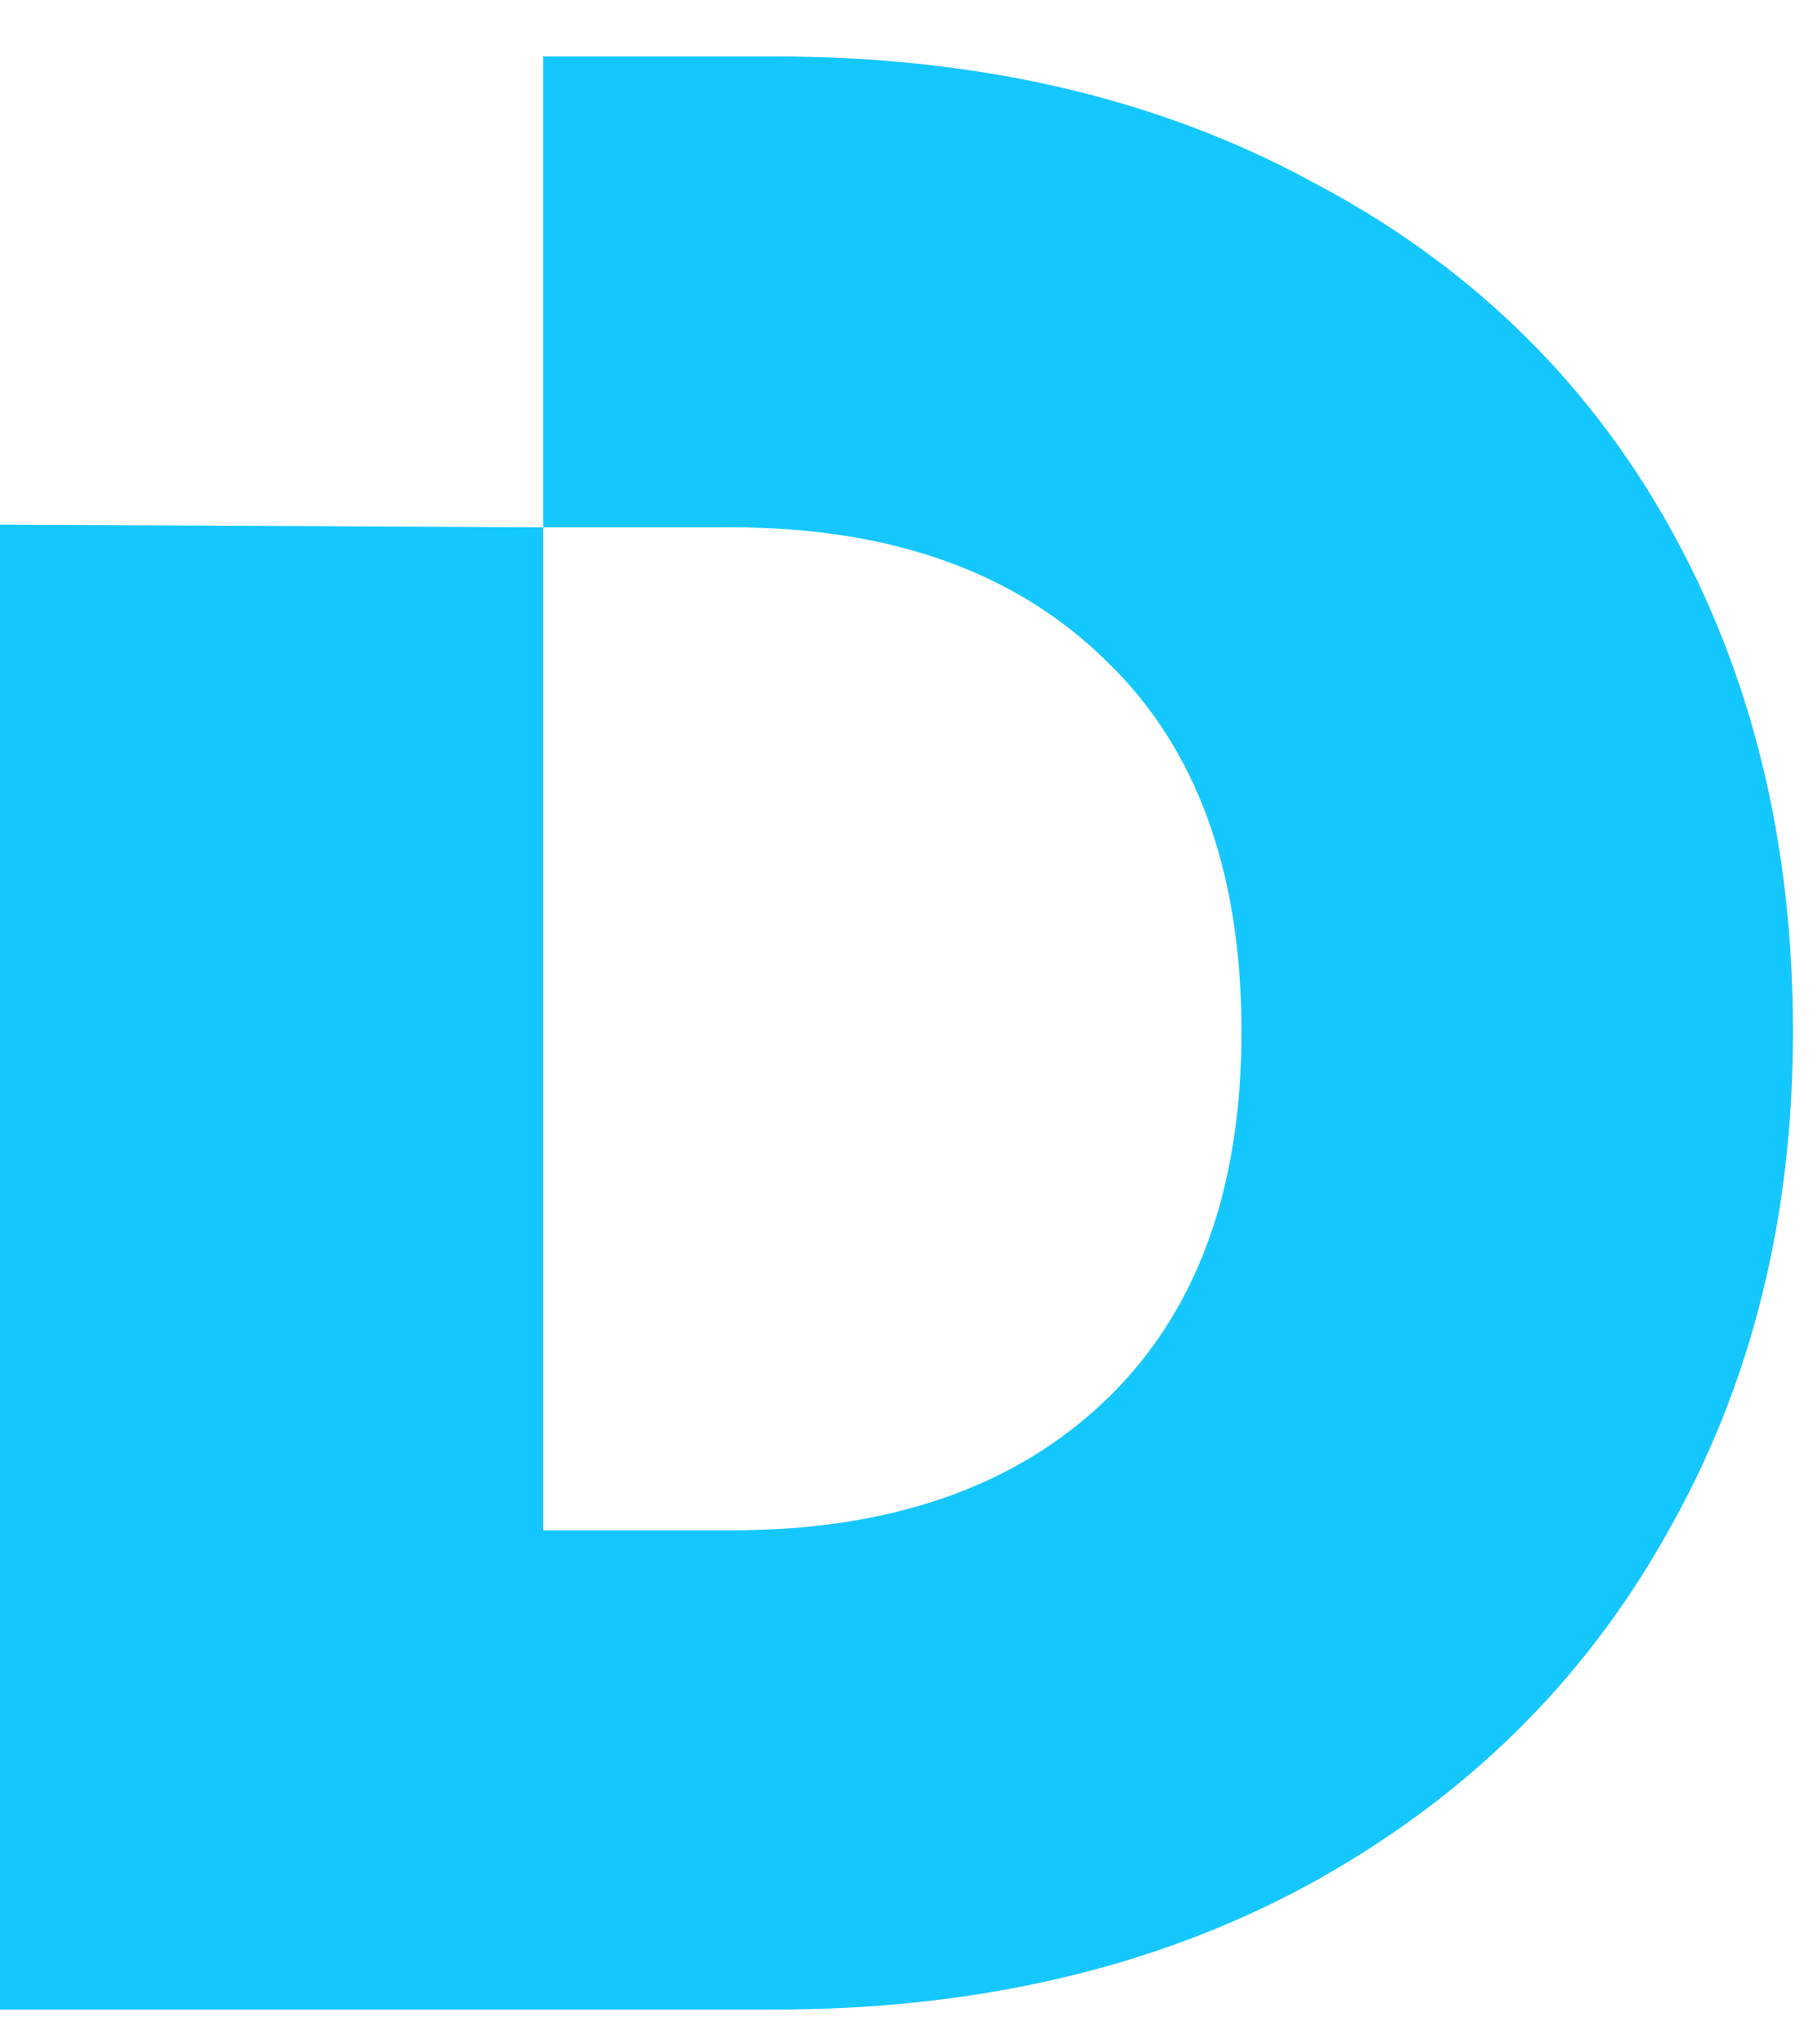
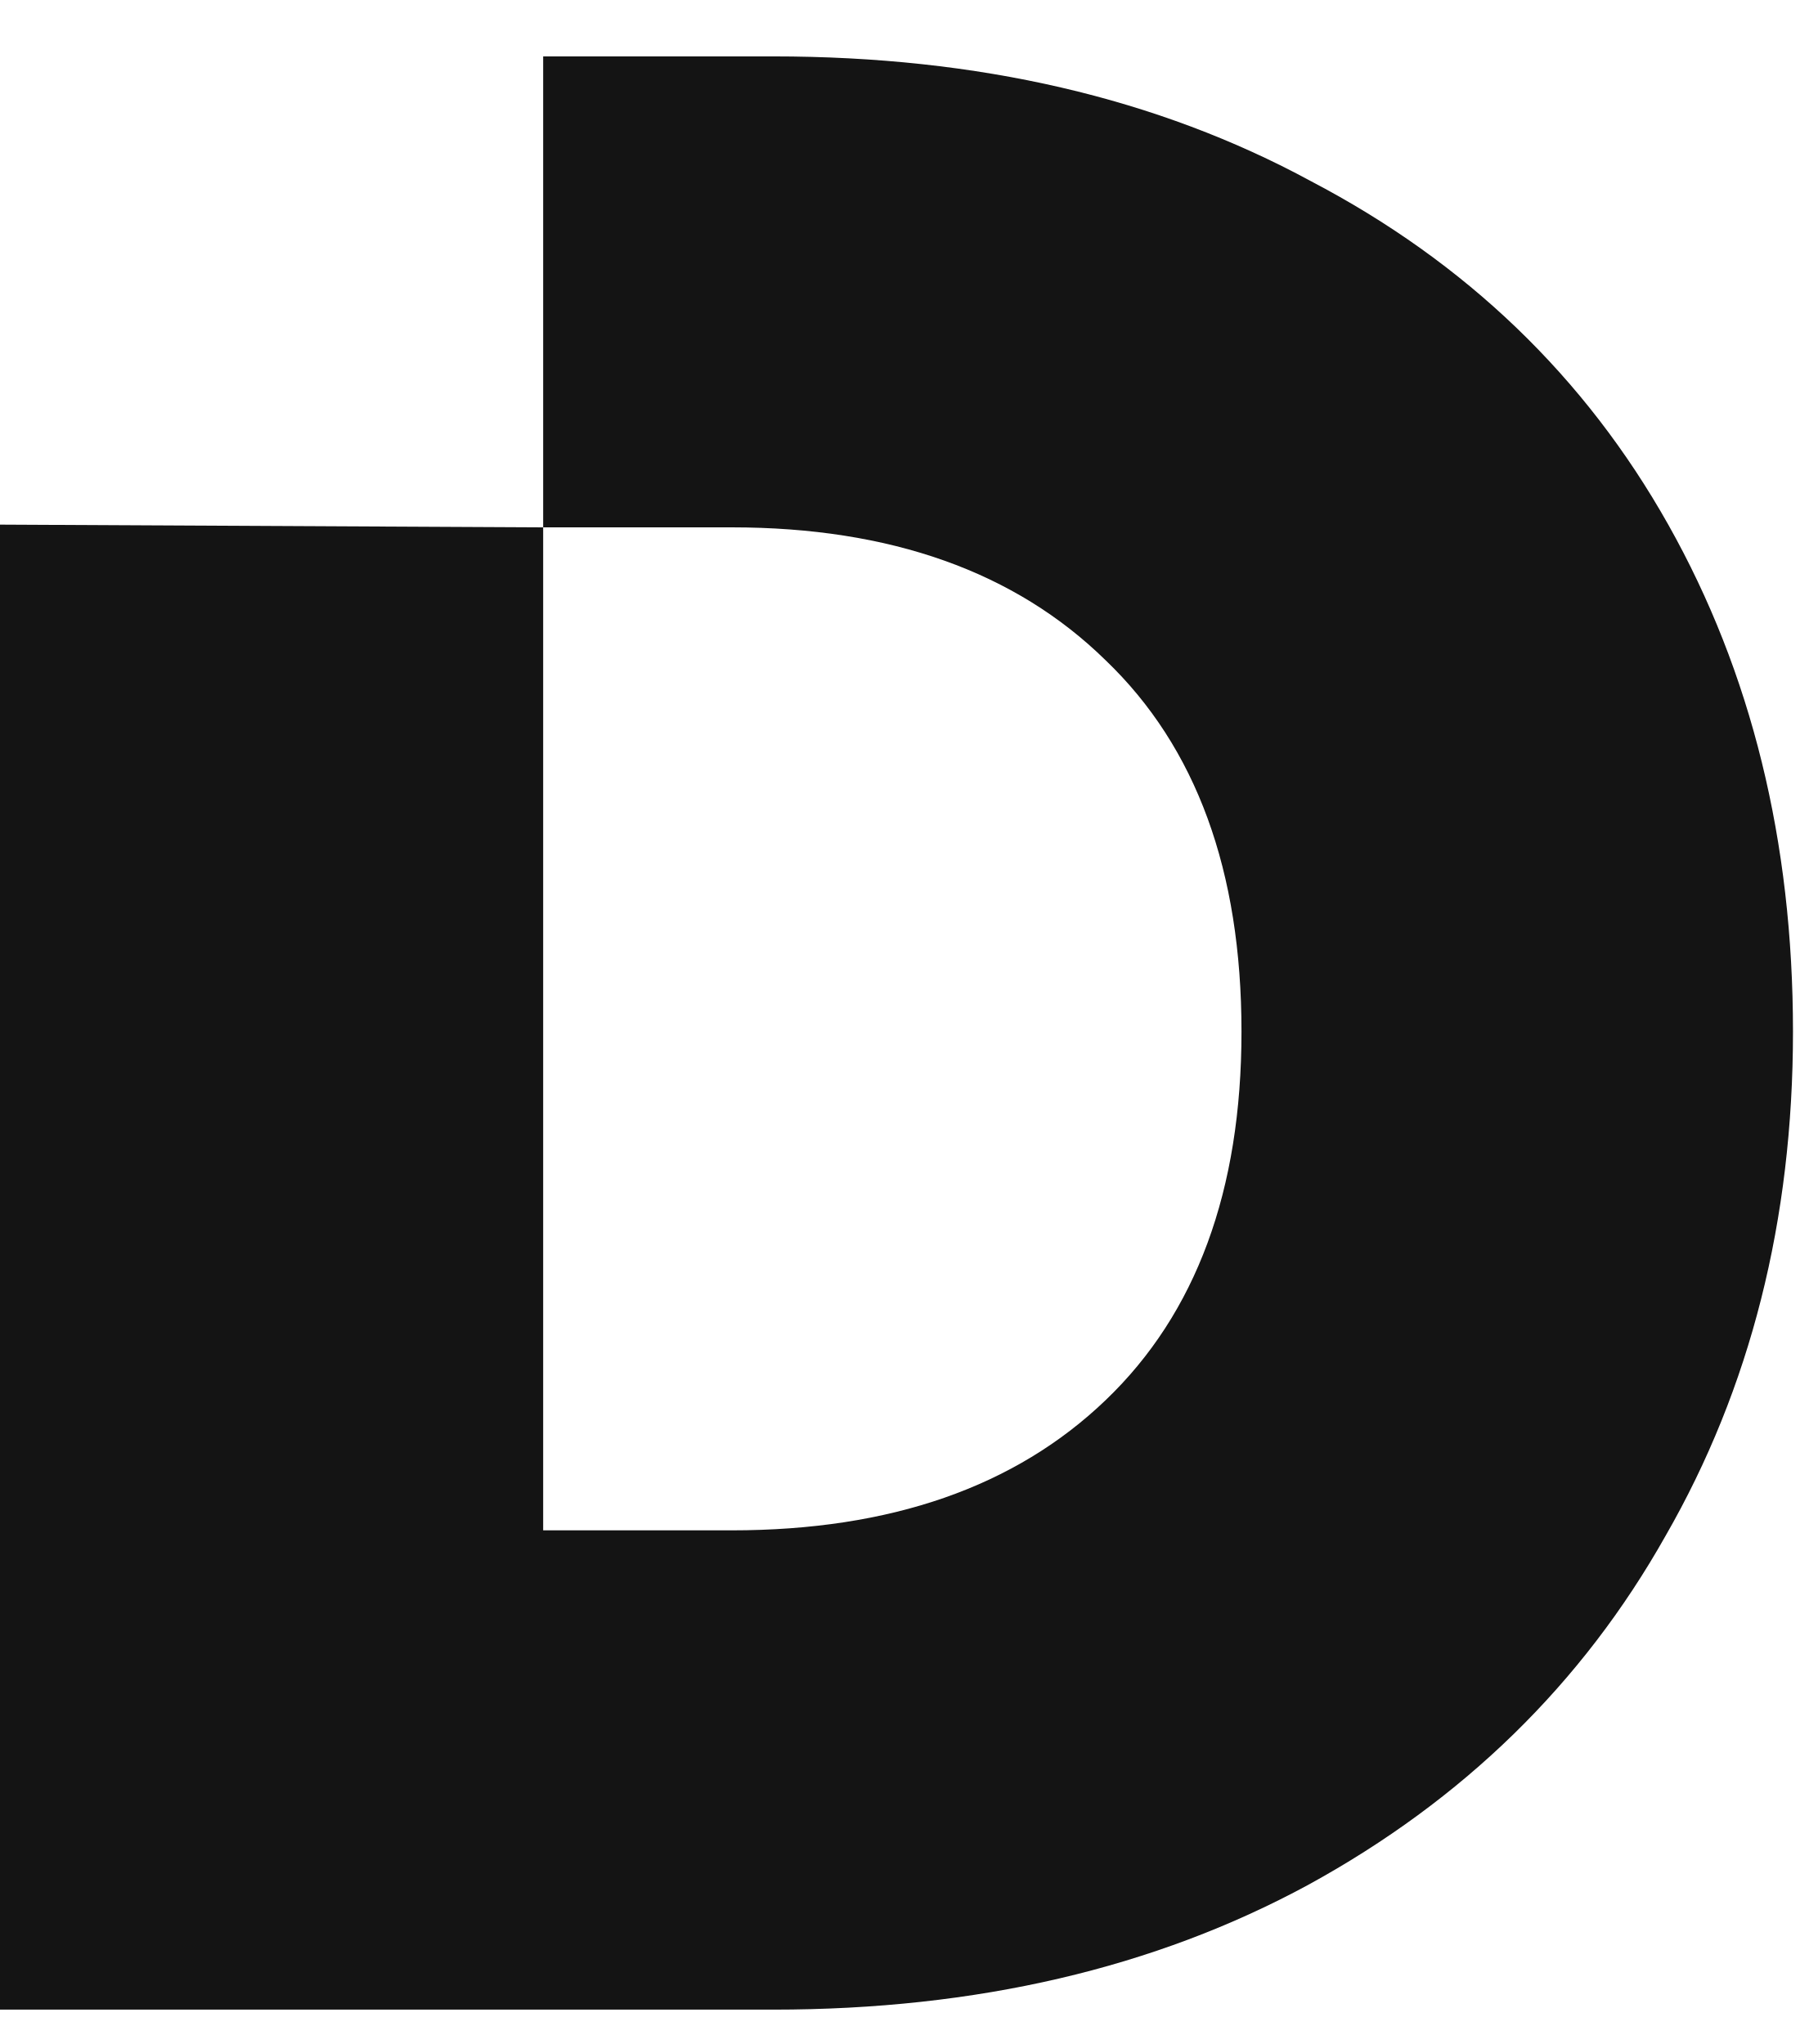
<svg xmlns="http://www.w3.org/2000/svg" width="24" height="27" viewBox="0 0 24 27" fill="none">
-   <path d="M10.211 0.745C12.919 0.745 15.285 1.294 17.31 2.392C19.36 3.465 20.933 4.978 22.031 6.93C23.129 8.882 23.678 11.114 23.678 13.627C23.678 16.116 23.117 18.336 21.995 20.288C20.897 22.239 19.323 23.777 17.274 24.899C15.249 25.997 12.894 26.546 10.211 26.546H0V6.93L7.173 6.966V0.745L10.211 0.745ZM9.662 20.215C11.76 20.215 13.407 19.641 14.602 18.494C15.798 17.348 16.395 15.725 16.395 13.627C16.395 11.504 15.798 9.87 14.602 8.723C13.407 7.552 11.76 6.966 9.662 6.966H7.173V20.215H9.662Z" fill="#15C7FF" />
+   <path d="M10.211 0.745C12.919 0.745 15.285 1.294 17.31 2.392C19.36 3.465 20.933 4.978 22.031 6.93C23.129 8.882 23.678 11.114 23.678 13.627C23.678 16.116 23.117 18.336 21.995 20.288C20.897 22.239 19.323 23.777 17.274 24.899C15.249 25.997 12.894 26.546 10.211 26.546H0V6.93L7.173 6.966V0.745L10.211 0.745ZM9.662 20.215C11.76 20.215 13.407 19.641 14.602 18.494C15.798 17.348 16.395 15.725 16.395 13.627C16.395 11.504 15.798 9.87 14.602 8.723C13.407 7.552 11.76 6.966 9.662 6.966H7.173V20.215H9.662Z" fill="#141414" />
</svg>
